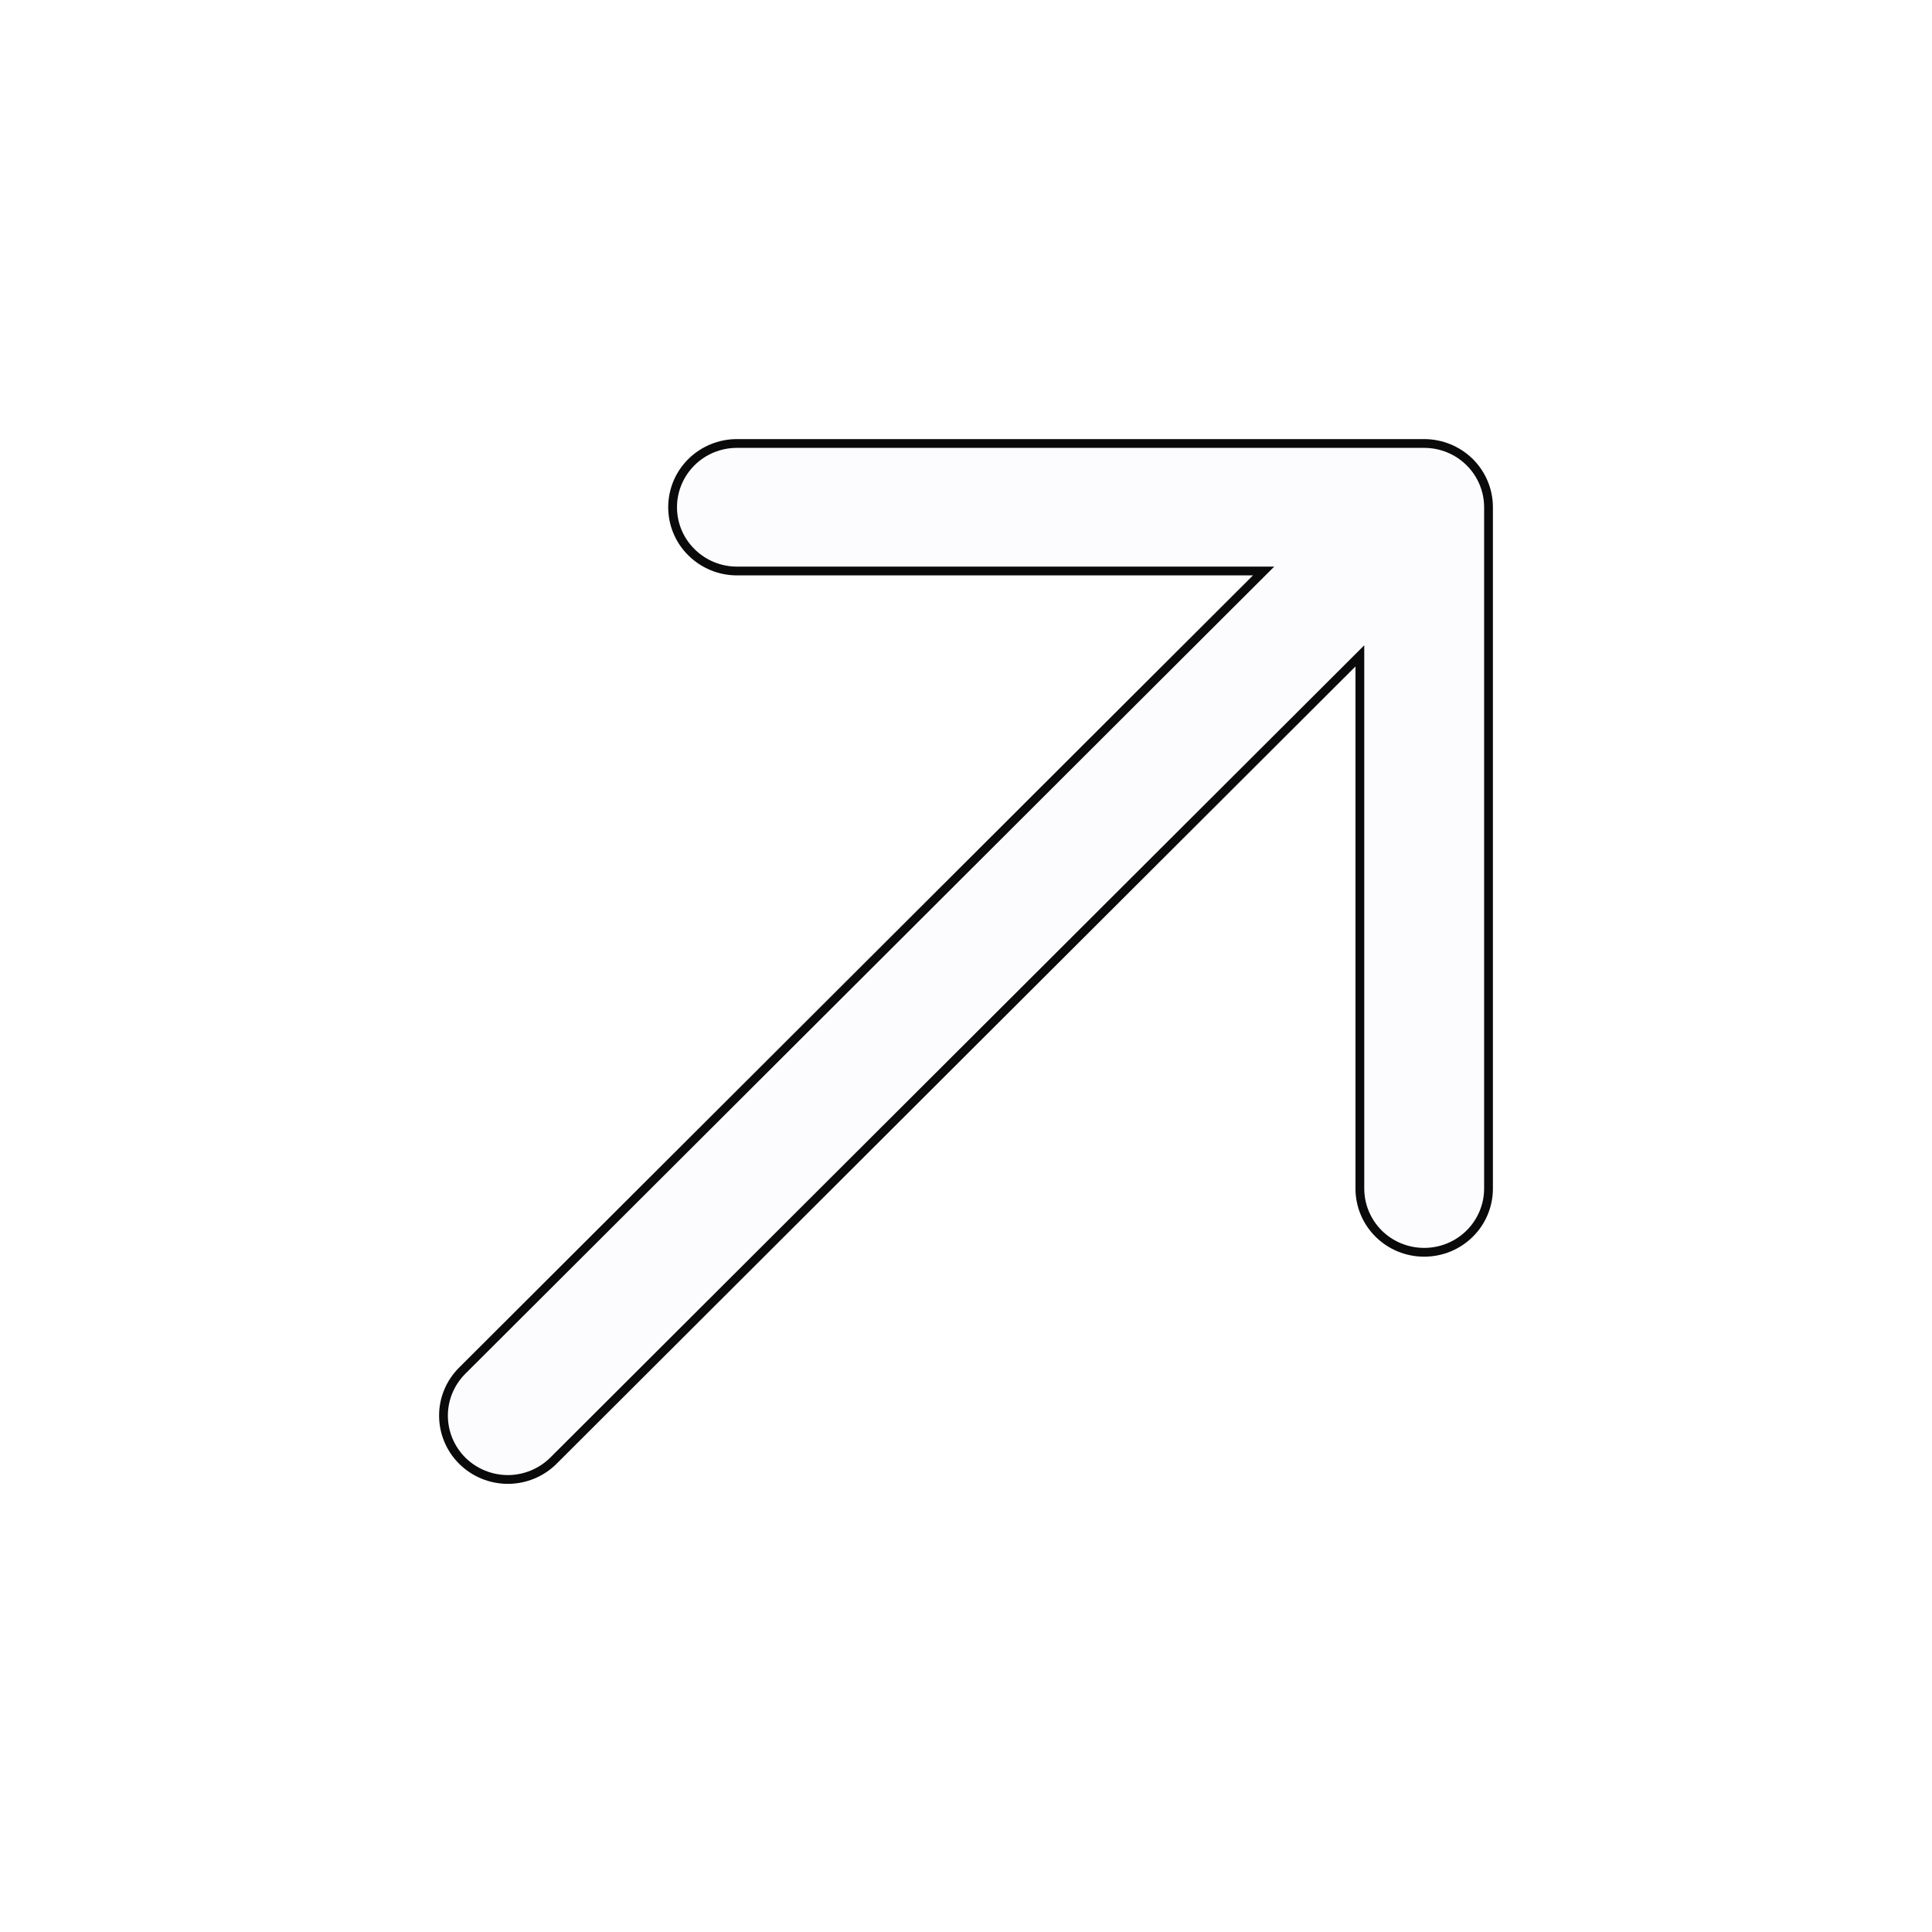
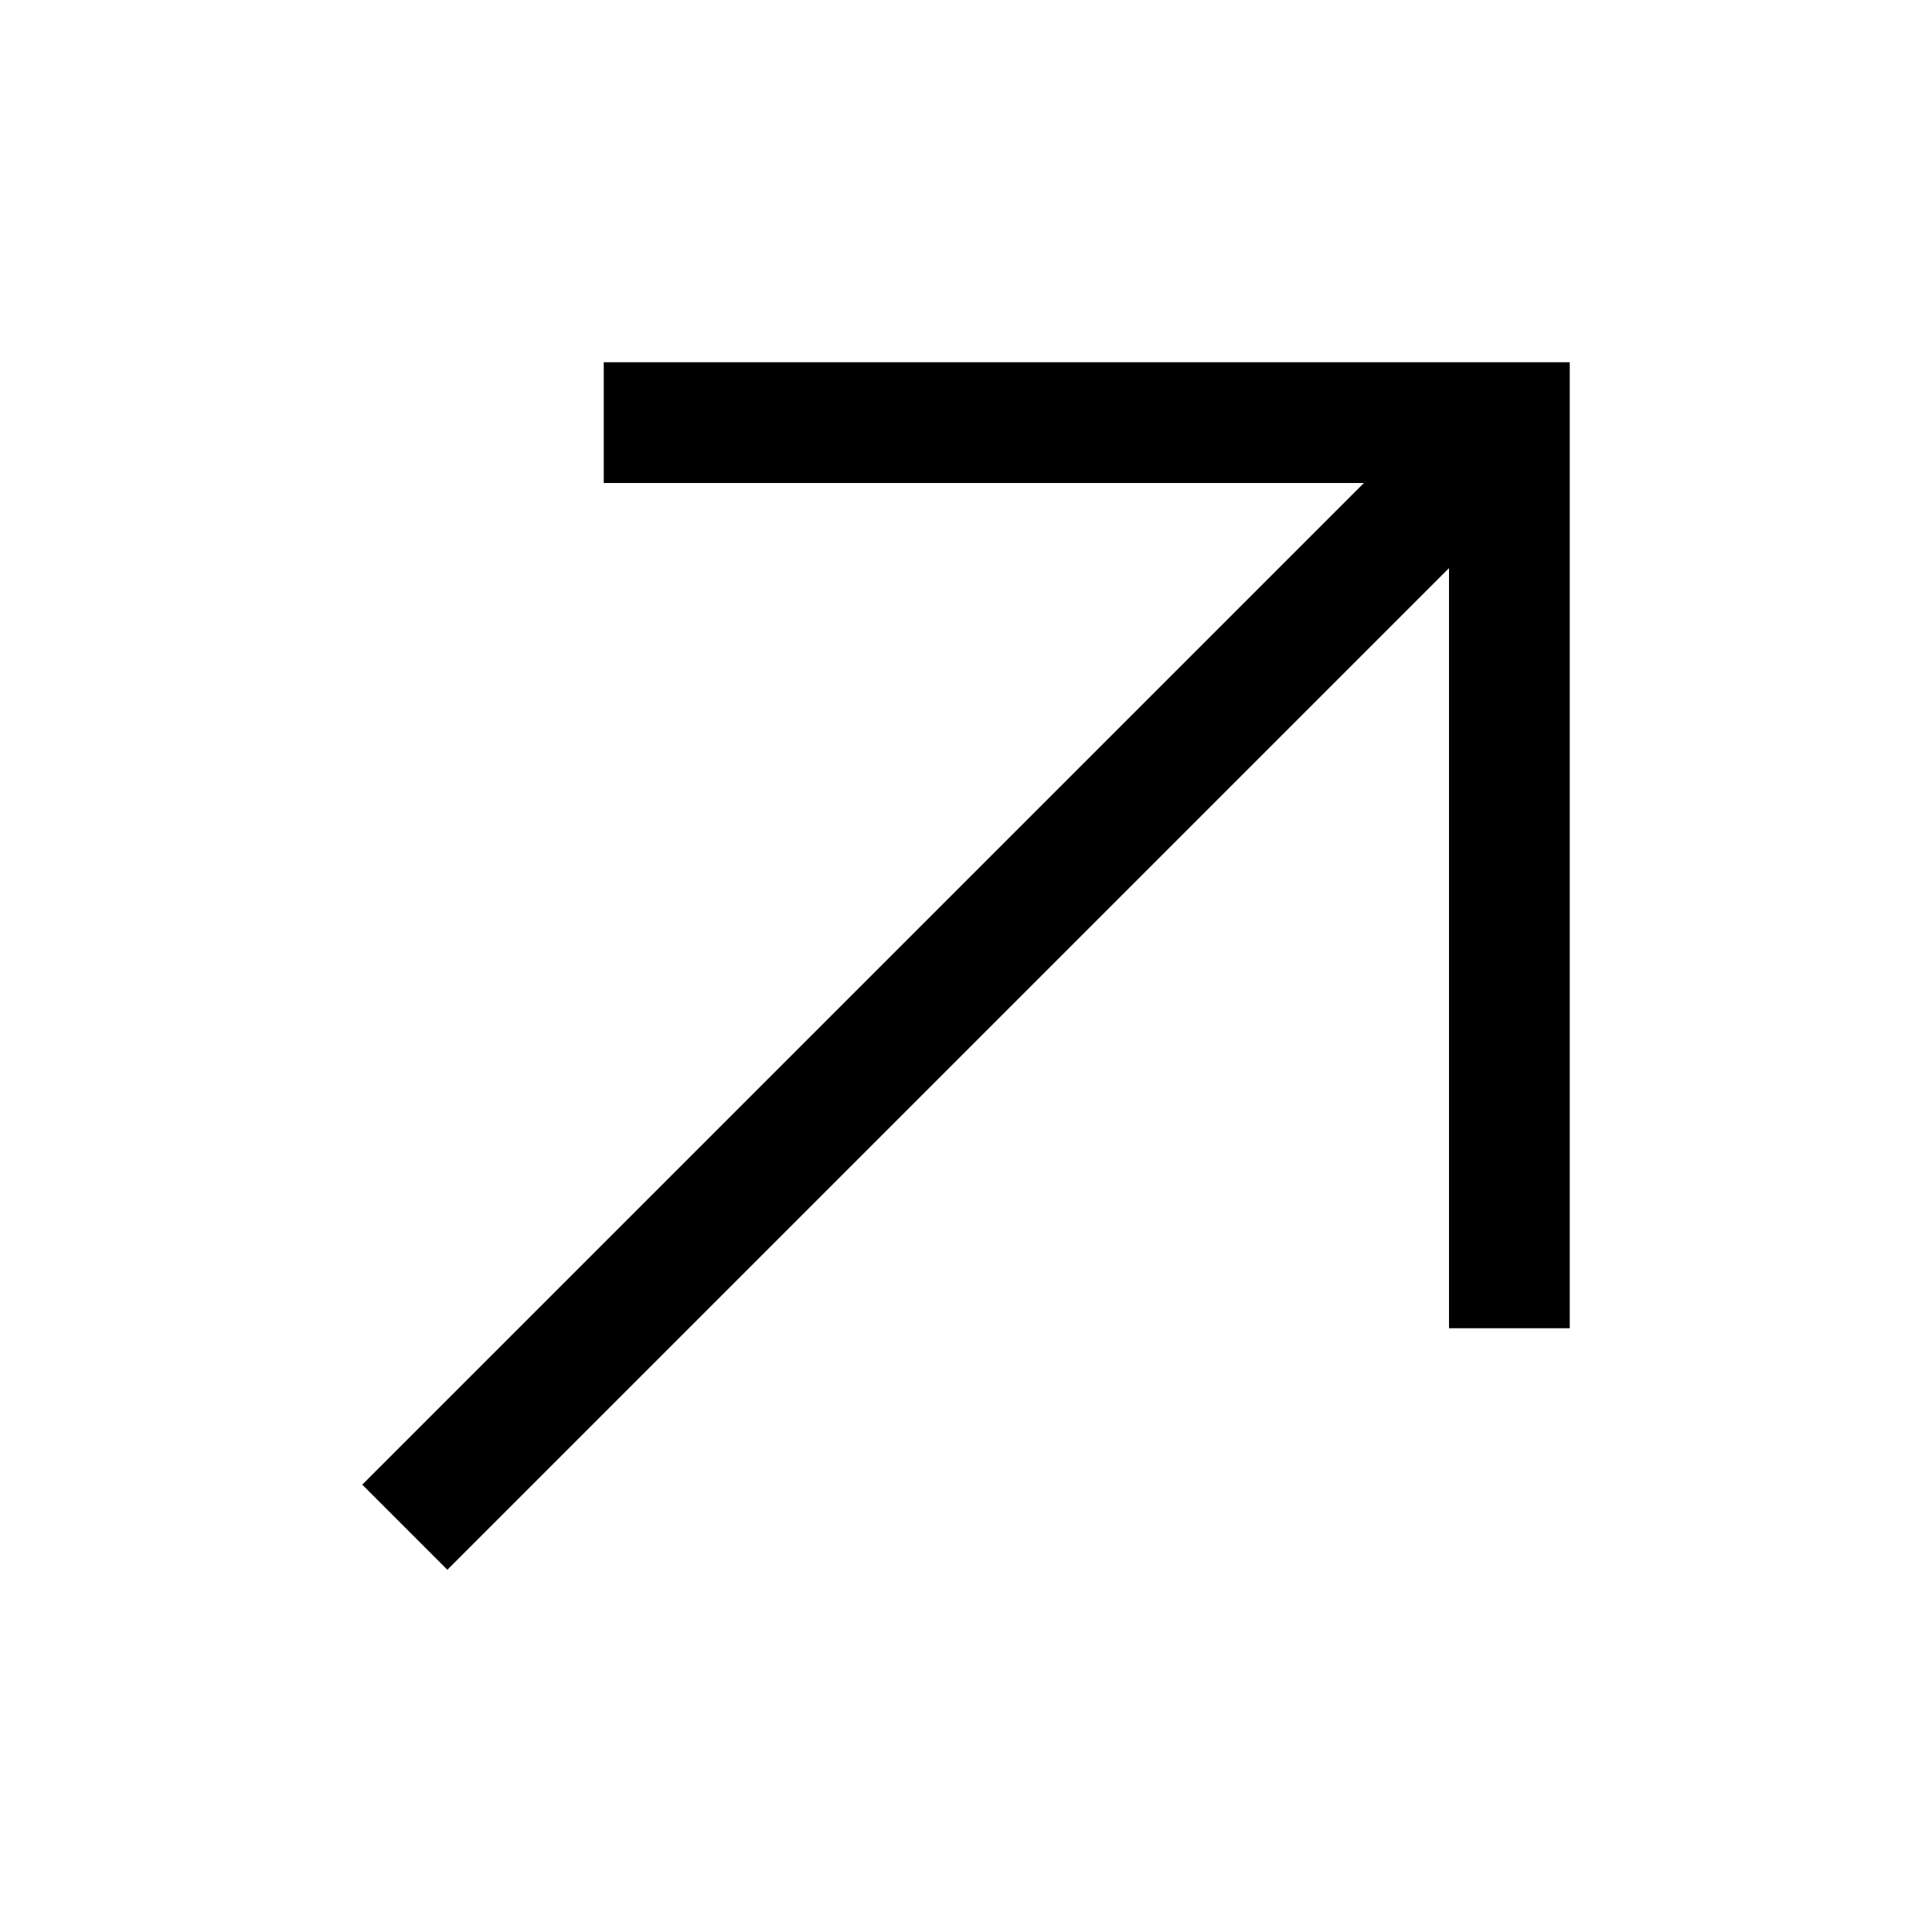
- <svg xmlns="http://www.w3.org/2000/svg" width="22" height="22" viewBox="0 0 22 22" fill="none">
-   <path d="M17 5.776C17 5.57 16.918 5.373 16.771 5.227C16.624 5.082 16.425 5 16.217 5H8.391C8.184 5 7.985 5.082 7.838 5.227C7.691 5.373 7.609 5.57 7.609 5.776C7.609 5.982 7.691 6.179 7.838 6.324C7.985 6.47 8.184 6.552 8.391 6.552H14.268L5.228 15.573C5.081 15.719 4.999 15.917 5 16.123C5.001 16.329 5.084 16.526 5.231 16.671C5.378 16.816 5.577 16.897 5.785 16.897C5.993 16.896 6.192 16.814 6.338 16.668L15.435 7.589V13.534C15.435 13.74 15.517 13.938 15.664 14.083C15.811 14.229 16.01 14.31 16.217 14.31C16.425 14.31 16.624 14.229 16.771 14.083C16.918 13.938 17 13.74 17 13.534V5.776Z" fill="#FCFCFE" />
-   <path fill-rule="evenodd" clip-rule="evenodd" d="M14.51 6.452H8.391C8.21 6.452 8.036 6.38 7.909 6.253C7.781 6.127 7.709 5.955 7.709 5.776C7.709 5.597 7.781 5.425 7.909 5.298C8.036 5.171 8.21 5.1 8.391 5.1H16.217C16.399 5.1 16.572 5.171 16.7 5.298C16.828 5.425 16.9 5.597 16.9 5.776V13.534C16.9 13.713 16.828 13.885 16.7 14.012C16.572 14.139 16.399 14.21 16.217 14.21C16.036 14.21 15.862 14.139 15.734 14.012C15.607 13.885 15.535 13.713 15.535 13.534V7.348L6.267 16.597C6.14 16.724 5.966 16.796 5.785 16.797C5.603 16.797 5.429 16.726 5.301 16.6C5.173 16.473 5.101 16.302 5.1 16.123C5.099 15.944 5.171 15.771 5.298 15.644L14.51 6.452ZM6.338 16.668L15.435 7.589V13.534C15.435 13.74 15.517 13.938 15.664 14.083C15.811 14.229 16.01 14.31 16.217 14.31C16.425 14.31 16.624 14.229 16.771 14.083C16.918 13.938 17 13.74 17 13.534V5.776C17 5.57 16.918 5.373 16.771 5.227C16.624 5.082 16.425 5 16.217 5H8.391C8.184 5 7.985 5.082 7.838 5.227C7.691 5.373 7.609 5.57 7.609 5.776C7.609 5.982 7.691 6.179 7.838 6.324C7.985 6.47 8.184 6.552 8.391 6.552H14.268L5.228 15.573C5.081 15.719 4.999 15.917 5 16.123C5.001 16.329 5.084 16.526 5.231 16.671C5.378 16.816 5.577 16.897 5.785 16.897C5.993 16.896 6.192 16.814 6.338 16.668Z" fill="#0A0A0A" />
+ <svg xmlns="http://www.w3.org/2000/svg" width="20" height="20" viewBox="0 0 20 20" fill="none">
+   <path d="M6.25 3.75V5H14.119L3.75 15.369L4.631 16.25L15 5.881V13.75H16.25V3.75H6.25Z" fill="black" />
</svg>
